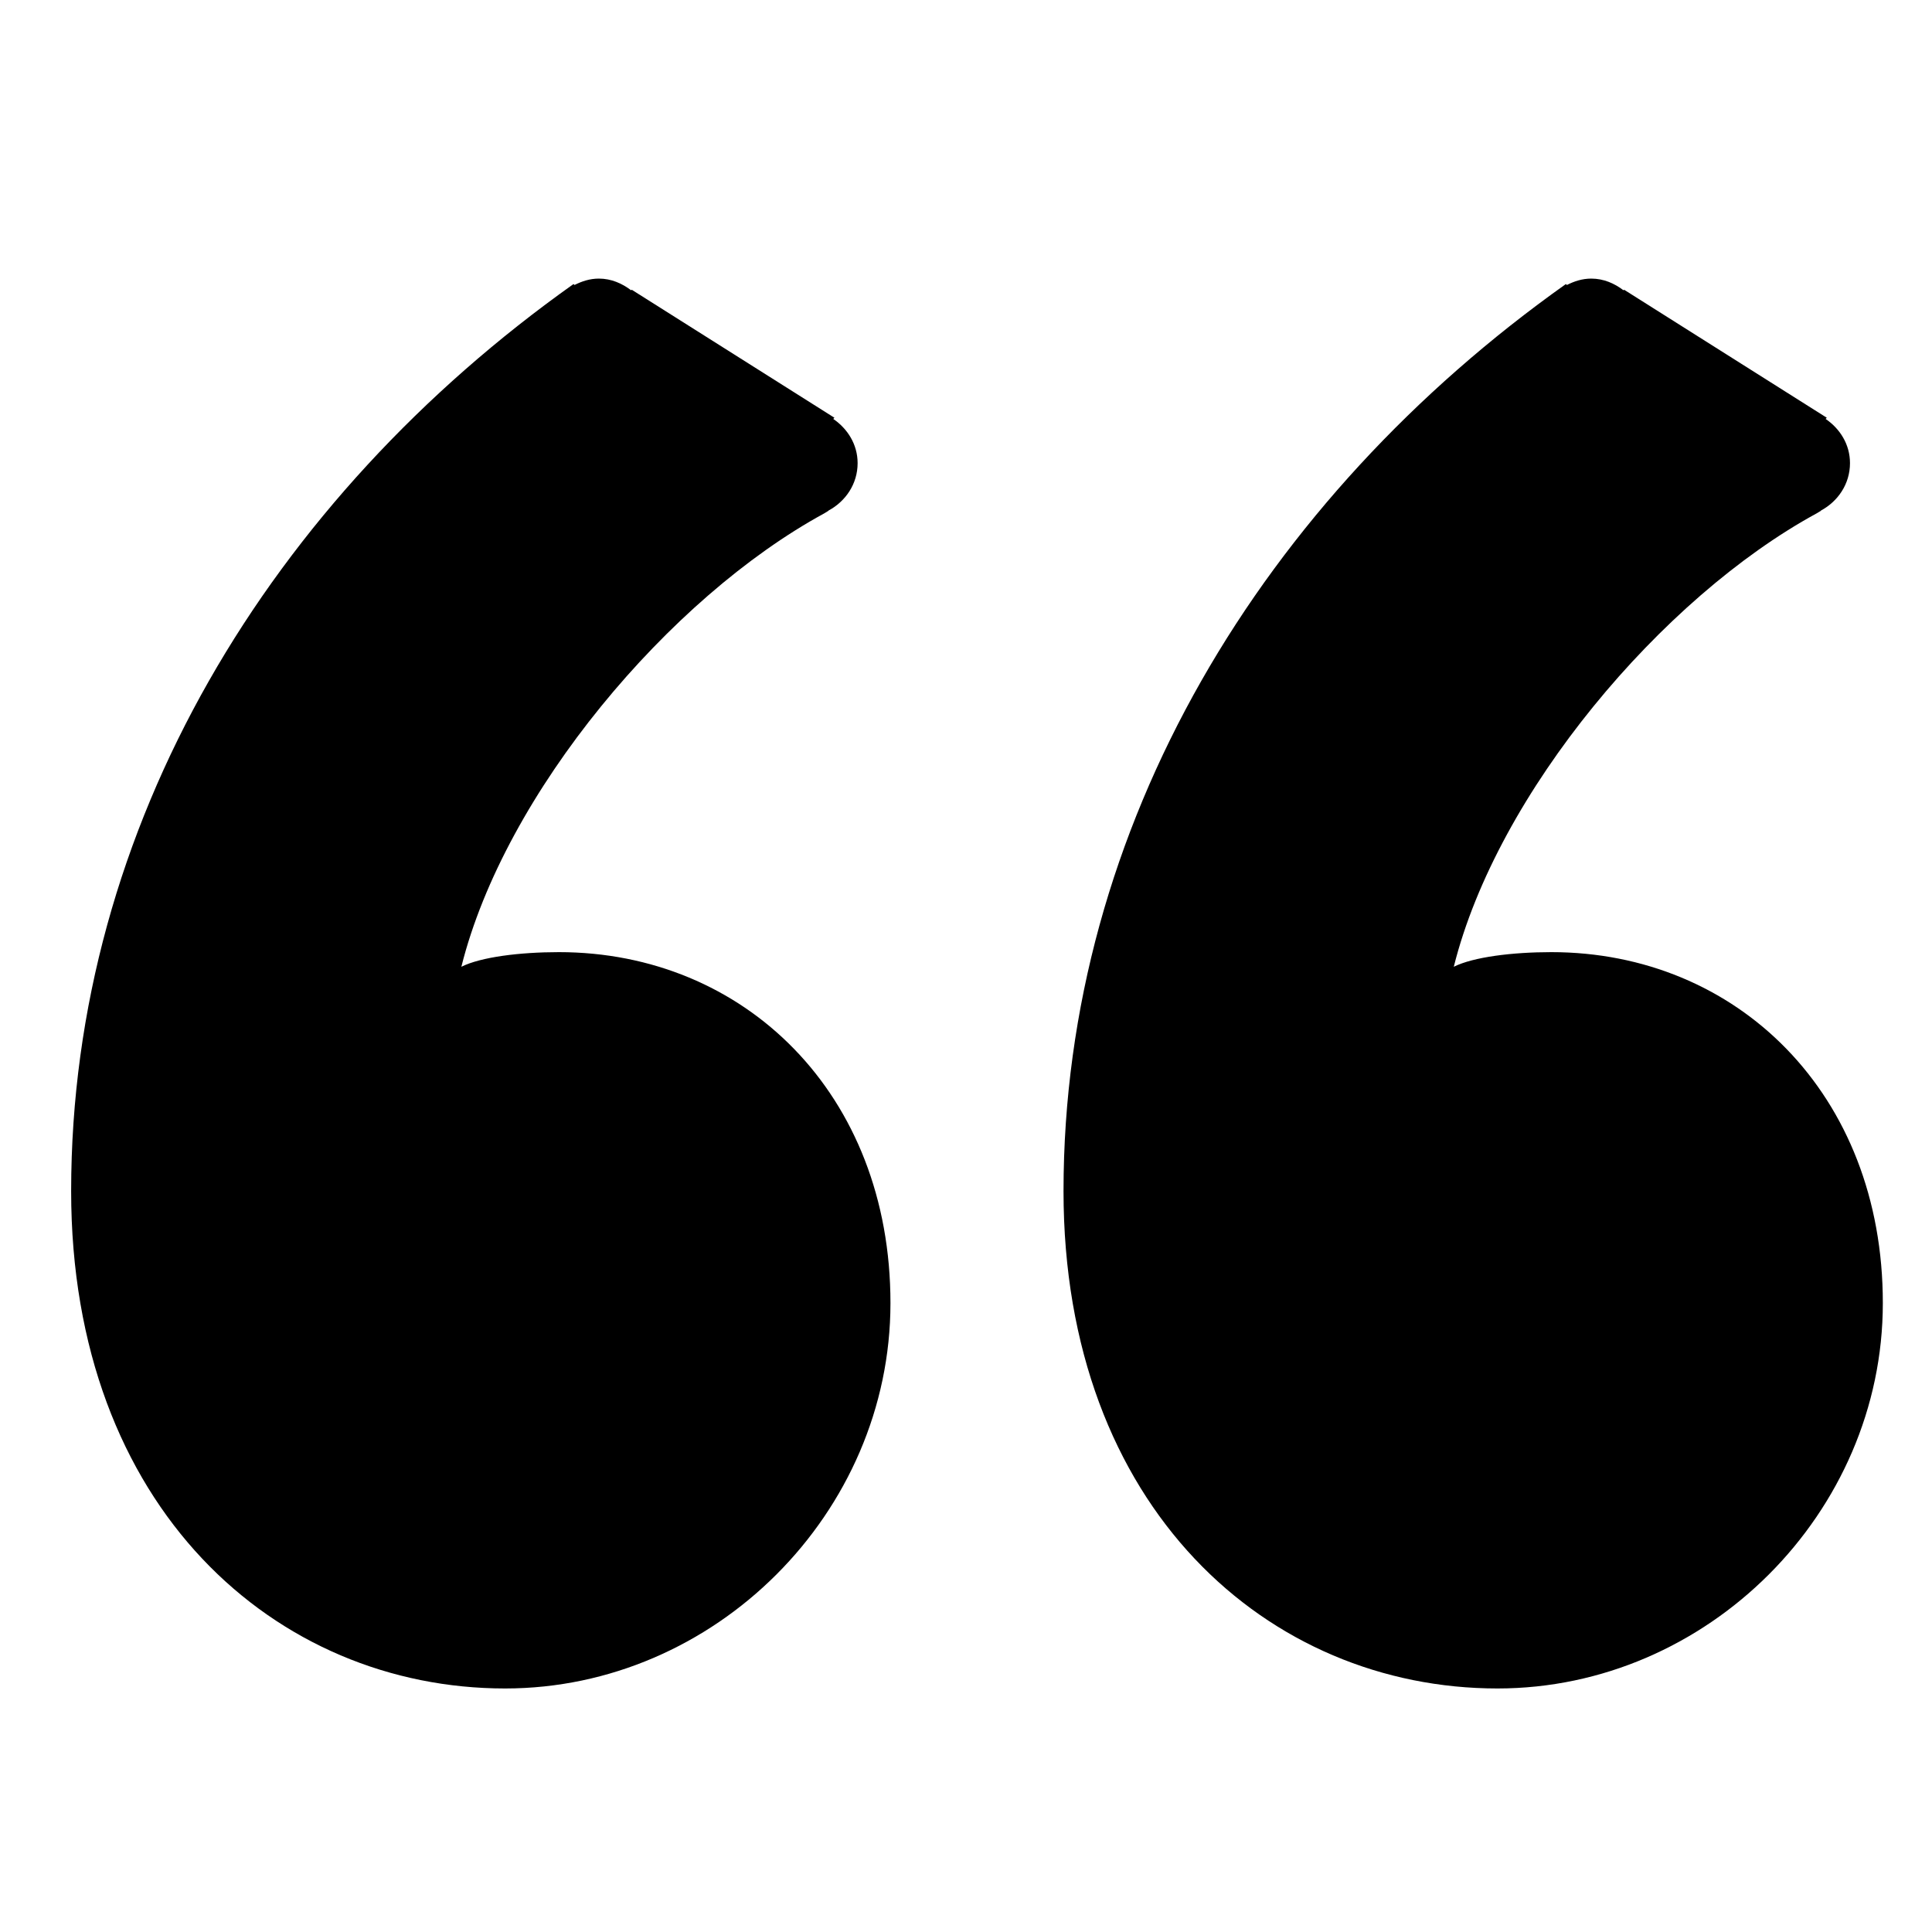
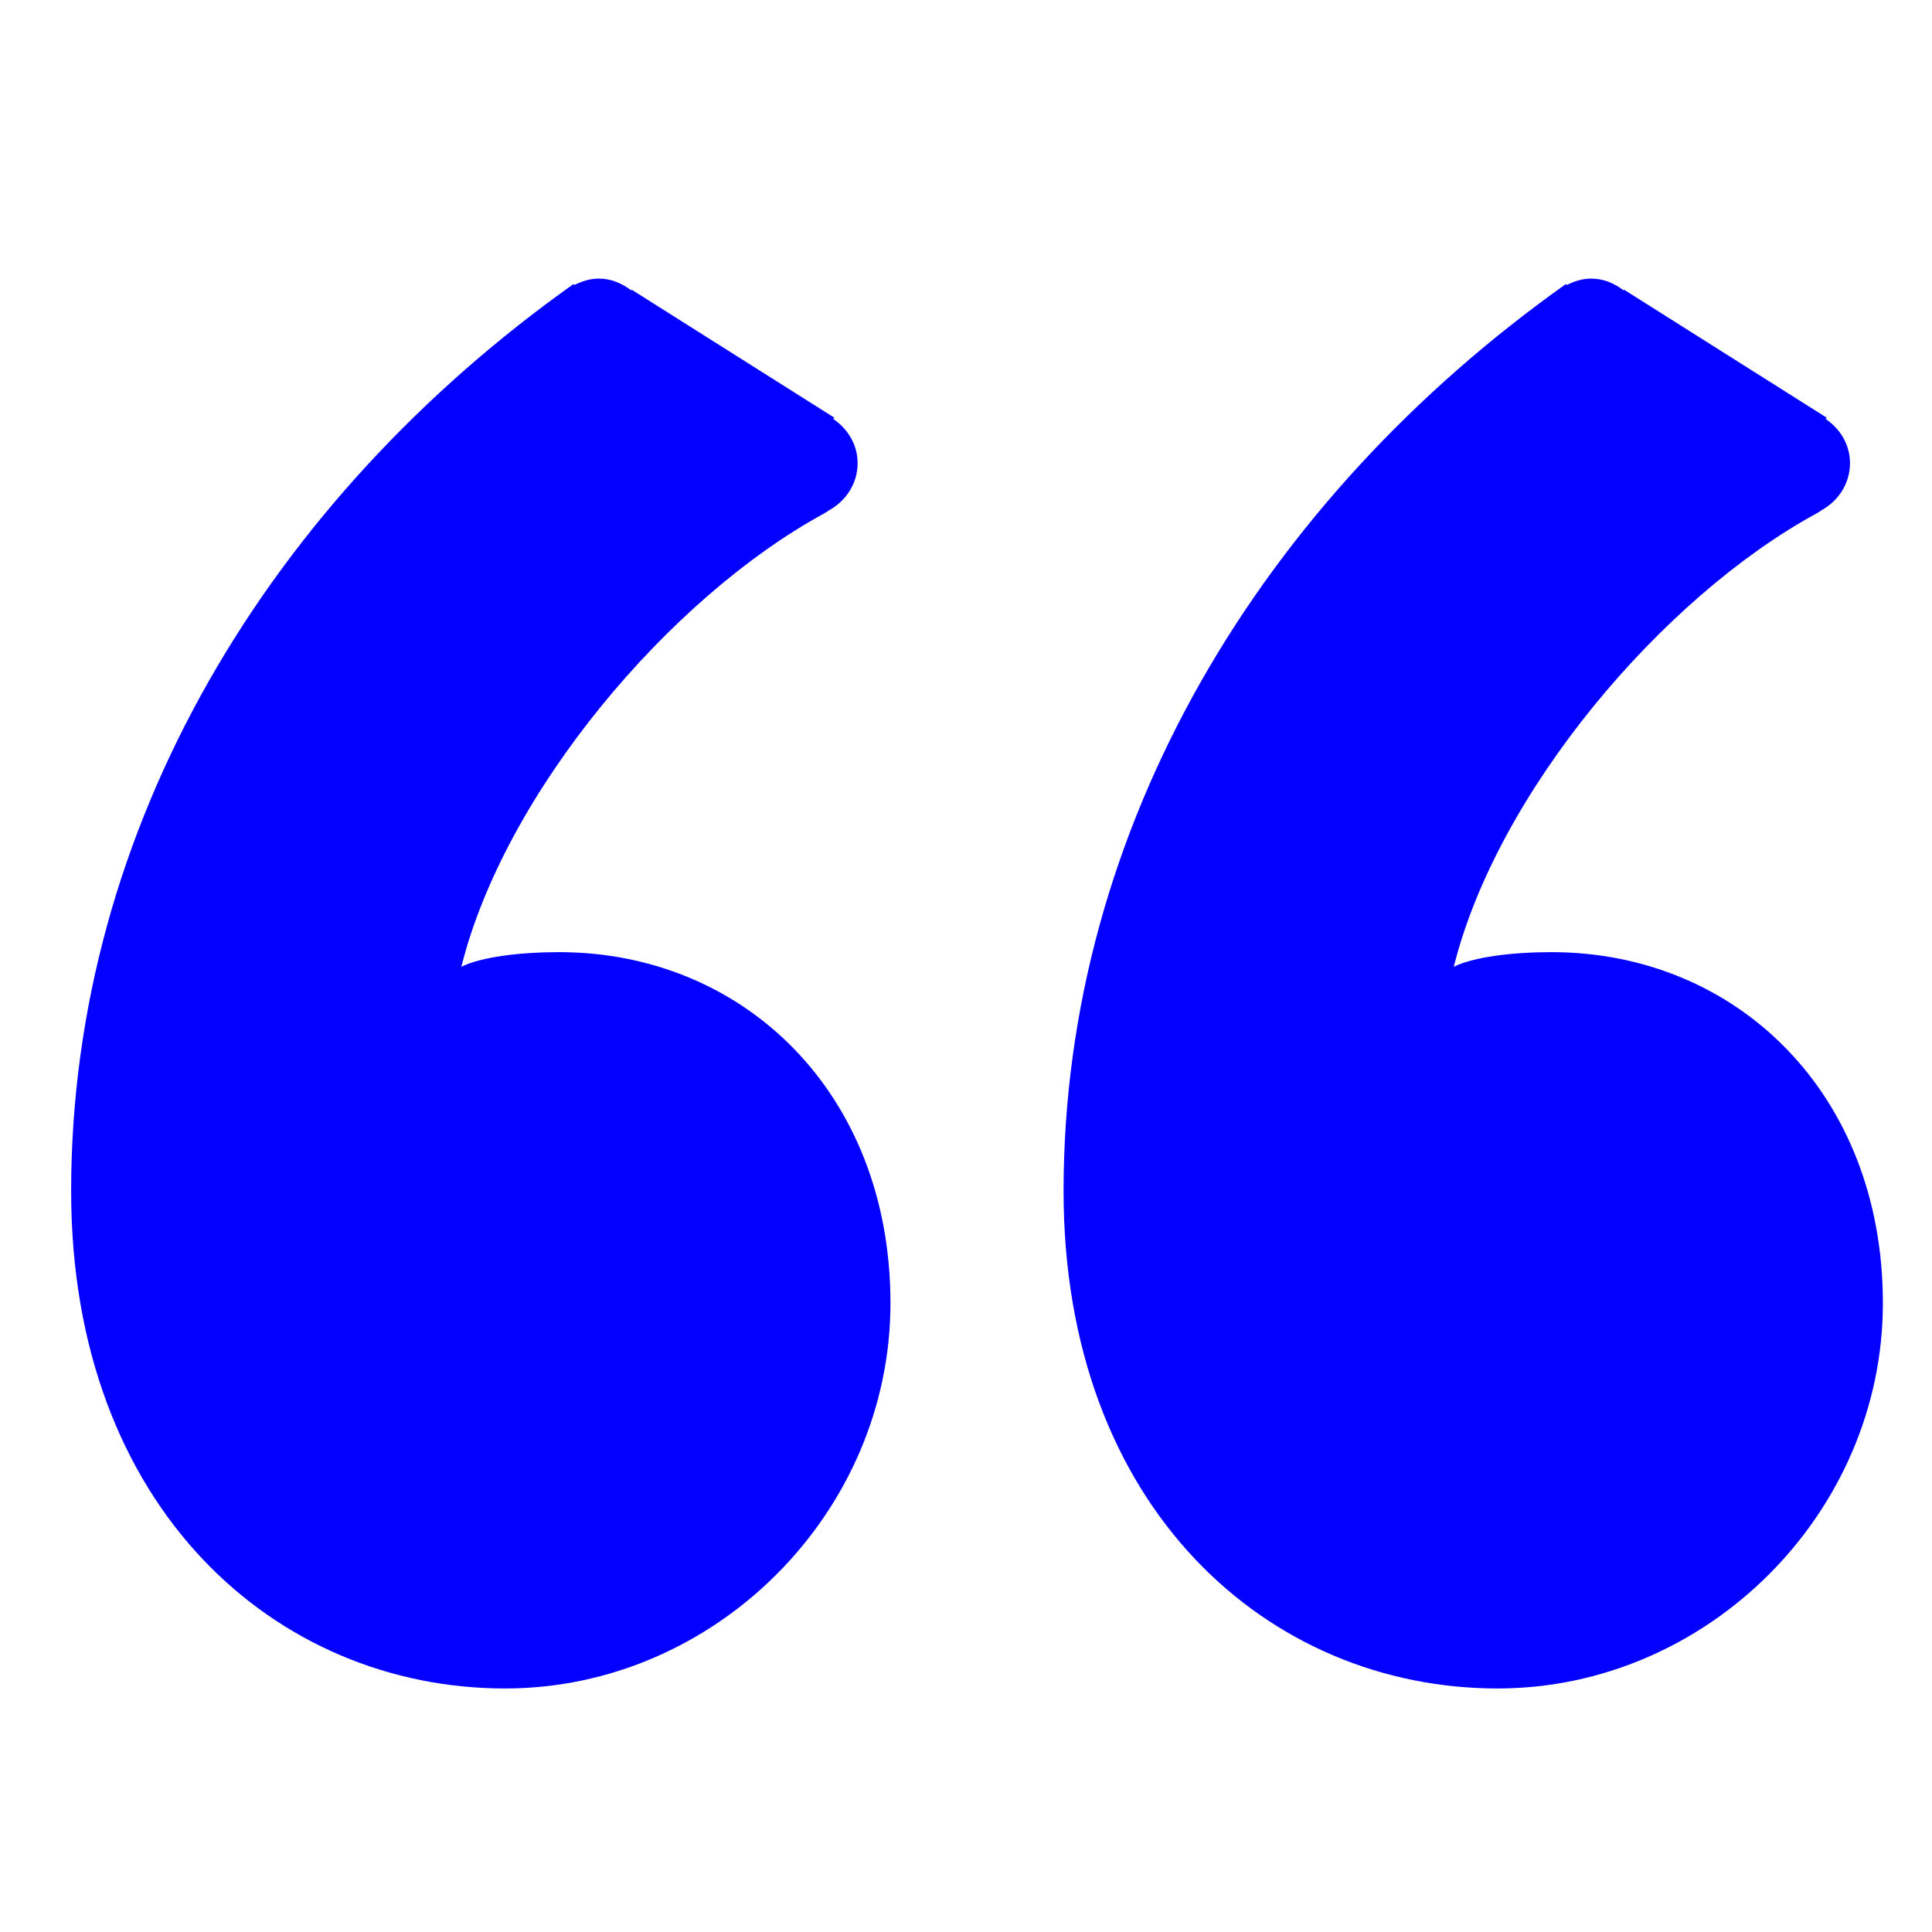
<svg xmlns="http://www.w3.org/2000/svg" version="1.1" id="Livello_1" x="0px" y="0px" width="40px" height="40px" viewBox="0 0 40 40" enable-background="new 0 0 40 40" xml:space="preserve">
-   <path d="M11.572,19.713c-0.809,0-1.617,0.101-2.02,0.303c0.899-3.602,4.307-7.642,7.513-9.387c0.007-0.003,0.012-0.008,0.018-0.011  c0.024-0.013,0.048-0.031,0.071-0.044l-0.003-0.002c0.355-0.19,0.605-0.552,0.605-0.983c0-0.388-0.208-0.713-0.505-0.916  l0.025-0.024l-4.196-2.65L13.067,6.01c-0.189-0.143-0.413-0.242-0.668-0.242c-0.184,0-0.35,0.054-0.504,0.132l-0.021-0.019  c-6.26,4.442-10.401,11.206-10.401,18.78c0,6.562,4.241,10.297,8.985,10.297c4.342,0,7.978-3.634,7.978-7.978  C18.437,22.641,15.409,19.713,11.572,19.713z" />
-   <path d="M32.119,19.713c-0.809,0-1.617,0.101-2.02,0.303c0.898-3.602,4.307-7.642,7.512-9.387c0.008-0.003,0.013-0.008,0.019-0.011  c0.024-0.013,0.048-0.031,0.071-0.044l-0.003-0.002c0.354-0.19,0.604-0.552,0.604-0.983c0-0.388-0.207-0.713-0.505-0.916  l0.025-0.024l-4.196-2.65L33.613,6.01c-0.188-0.143-0.412-0.242-0.668-0.242c-0.184,0-0.35,0.054-0.504,0.132l-0.021-0.019  c-6.26,4.442-10.401,11.206-10.401,18.78c0,6.562,4.242,10.297,8.985,10.297c4.343,0,7.978-3.634,7.978-7.978  C38.984,22.641,35.956,19.713,32.119,19.713z" />
+   <path style="fill:#0300ff;" d="M11.572,19.713c-0.809,0-1.617,0.101-2.02,0.303c0.899-3.602,4.307-7.642,7.513-9.387c0.007-0.003,0.012-0.008,0.018-0.011  c0.024-0.013,0.048-0.031,0.071-0.044l-0.003-0.002c0.355-0.19,0.605-0.552,0.605-0.983c0-0.388-0.208-0.713-0.505-0.916  l0.025-0.024l-4.196-2.65L13.067,6.01c-0.189-0.143-0.413-0.242-0.668-0.242c-0.184,0-0.35,0.054-0.504,0.132l-0.021-0.019  c-6.26,4.442-10.401,11.206-10.401,18.78c0,6.562,4.241,10.297,8.985,10.297c4.342,0,7.978-3.634,7.978-7.978  C18.437,22.641,15.409,19.713,11.572,19.713z" />
+   <path style="fill:#0300ff;" d="M32.119,19.713c-0.809,0-1.617,0.101-2.02,0.303c0.897-3.602,4.307-7.642,7.512-9.387c0.008-0.003,0.013-0.008,0.019-0.011  c0.024-0.013,0.048-0.031,0.071-0.044l-0.003-0.002c0.354-0.19,0.604-0.552,0.604-0.983c0-0.388-0.206-0.713-0.505-0.916  l0.025-0.024l-4.196-2.65L33.613,6.01c-0.188-0.143-0.412-0.242-0.668-0.242c-0.184,0-0.35,0.054-0.504,0.132L32.42,5.881  c-6.26,4.442-10.4,11.206-10.4,18.78c0,6.562,4.242,10.297,8.984,10.297c4.344,0,7.979-3.634,7.979-7.978  C38.984,22.641,35.956,19.713,32.119,19.713z" />
</svg>
